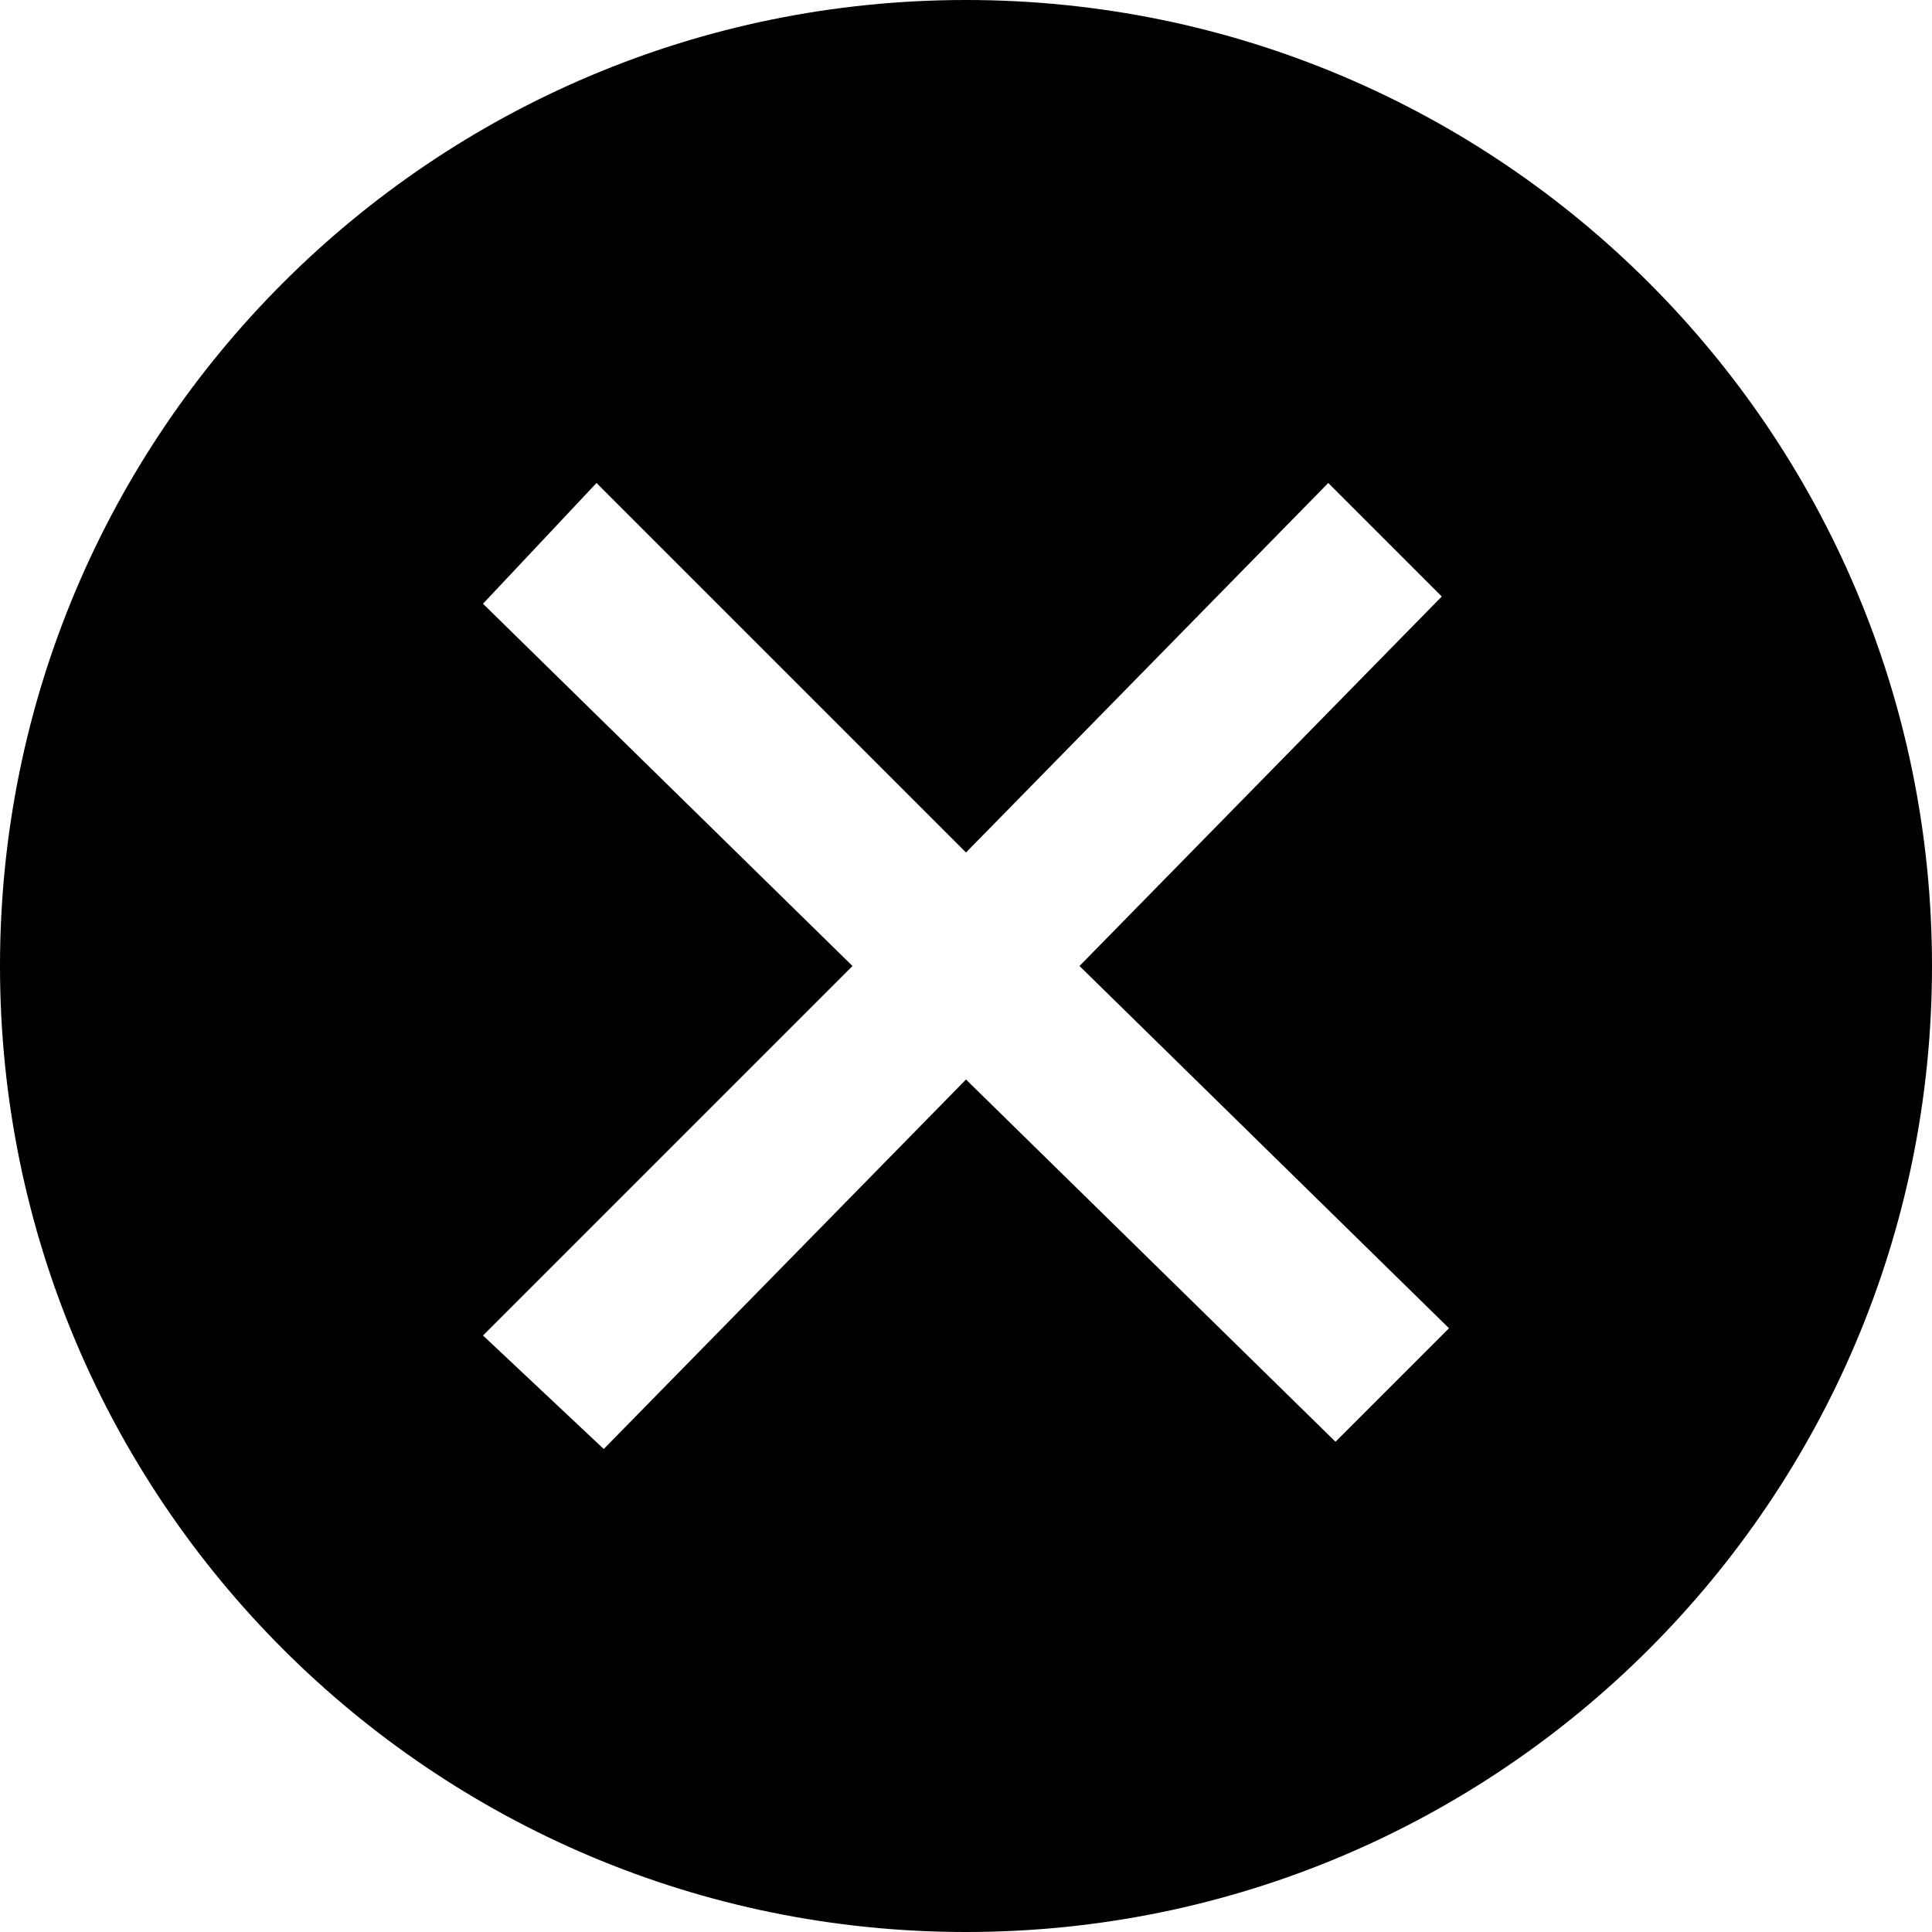
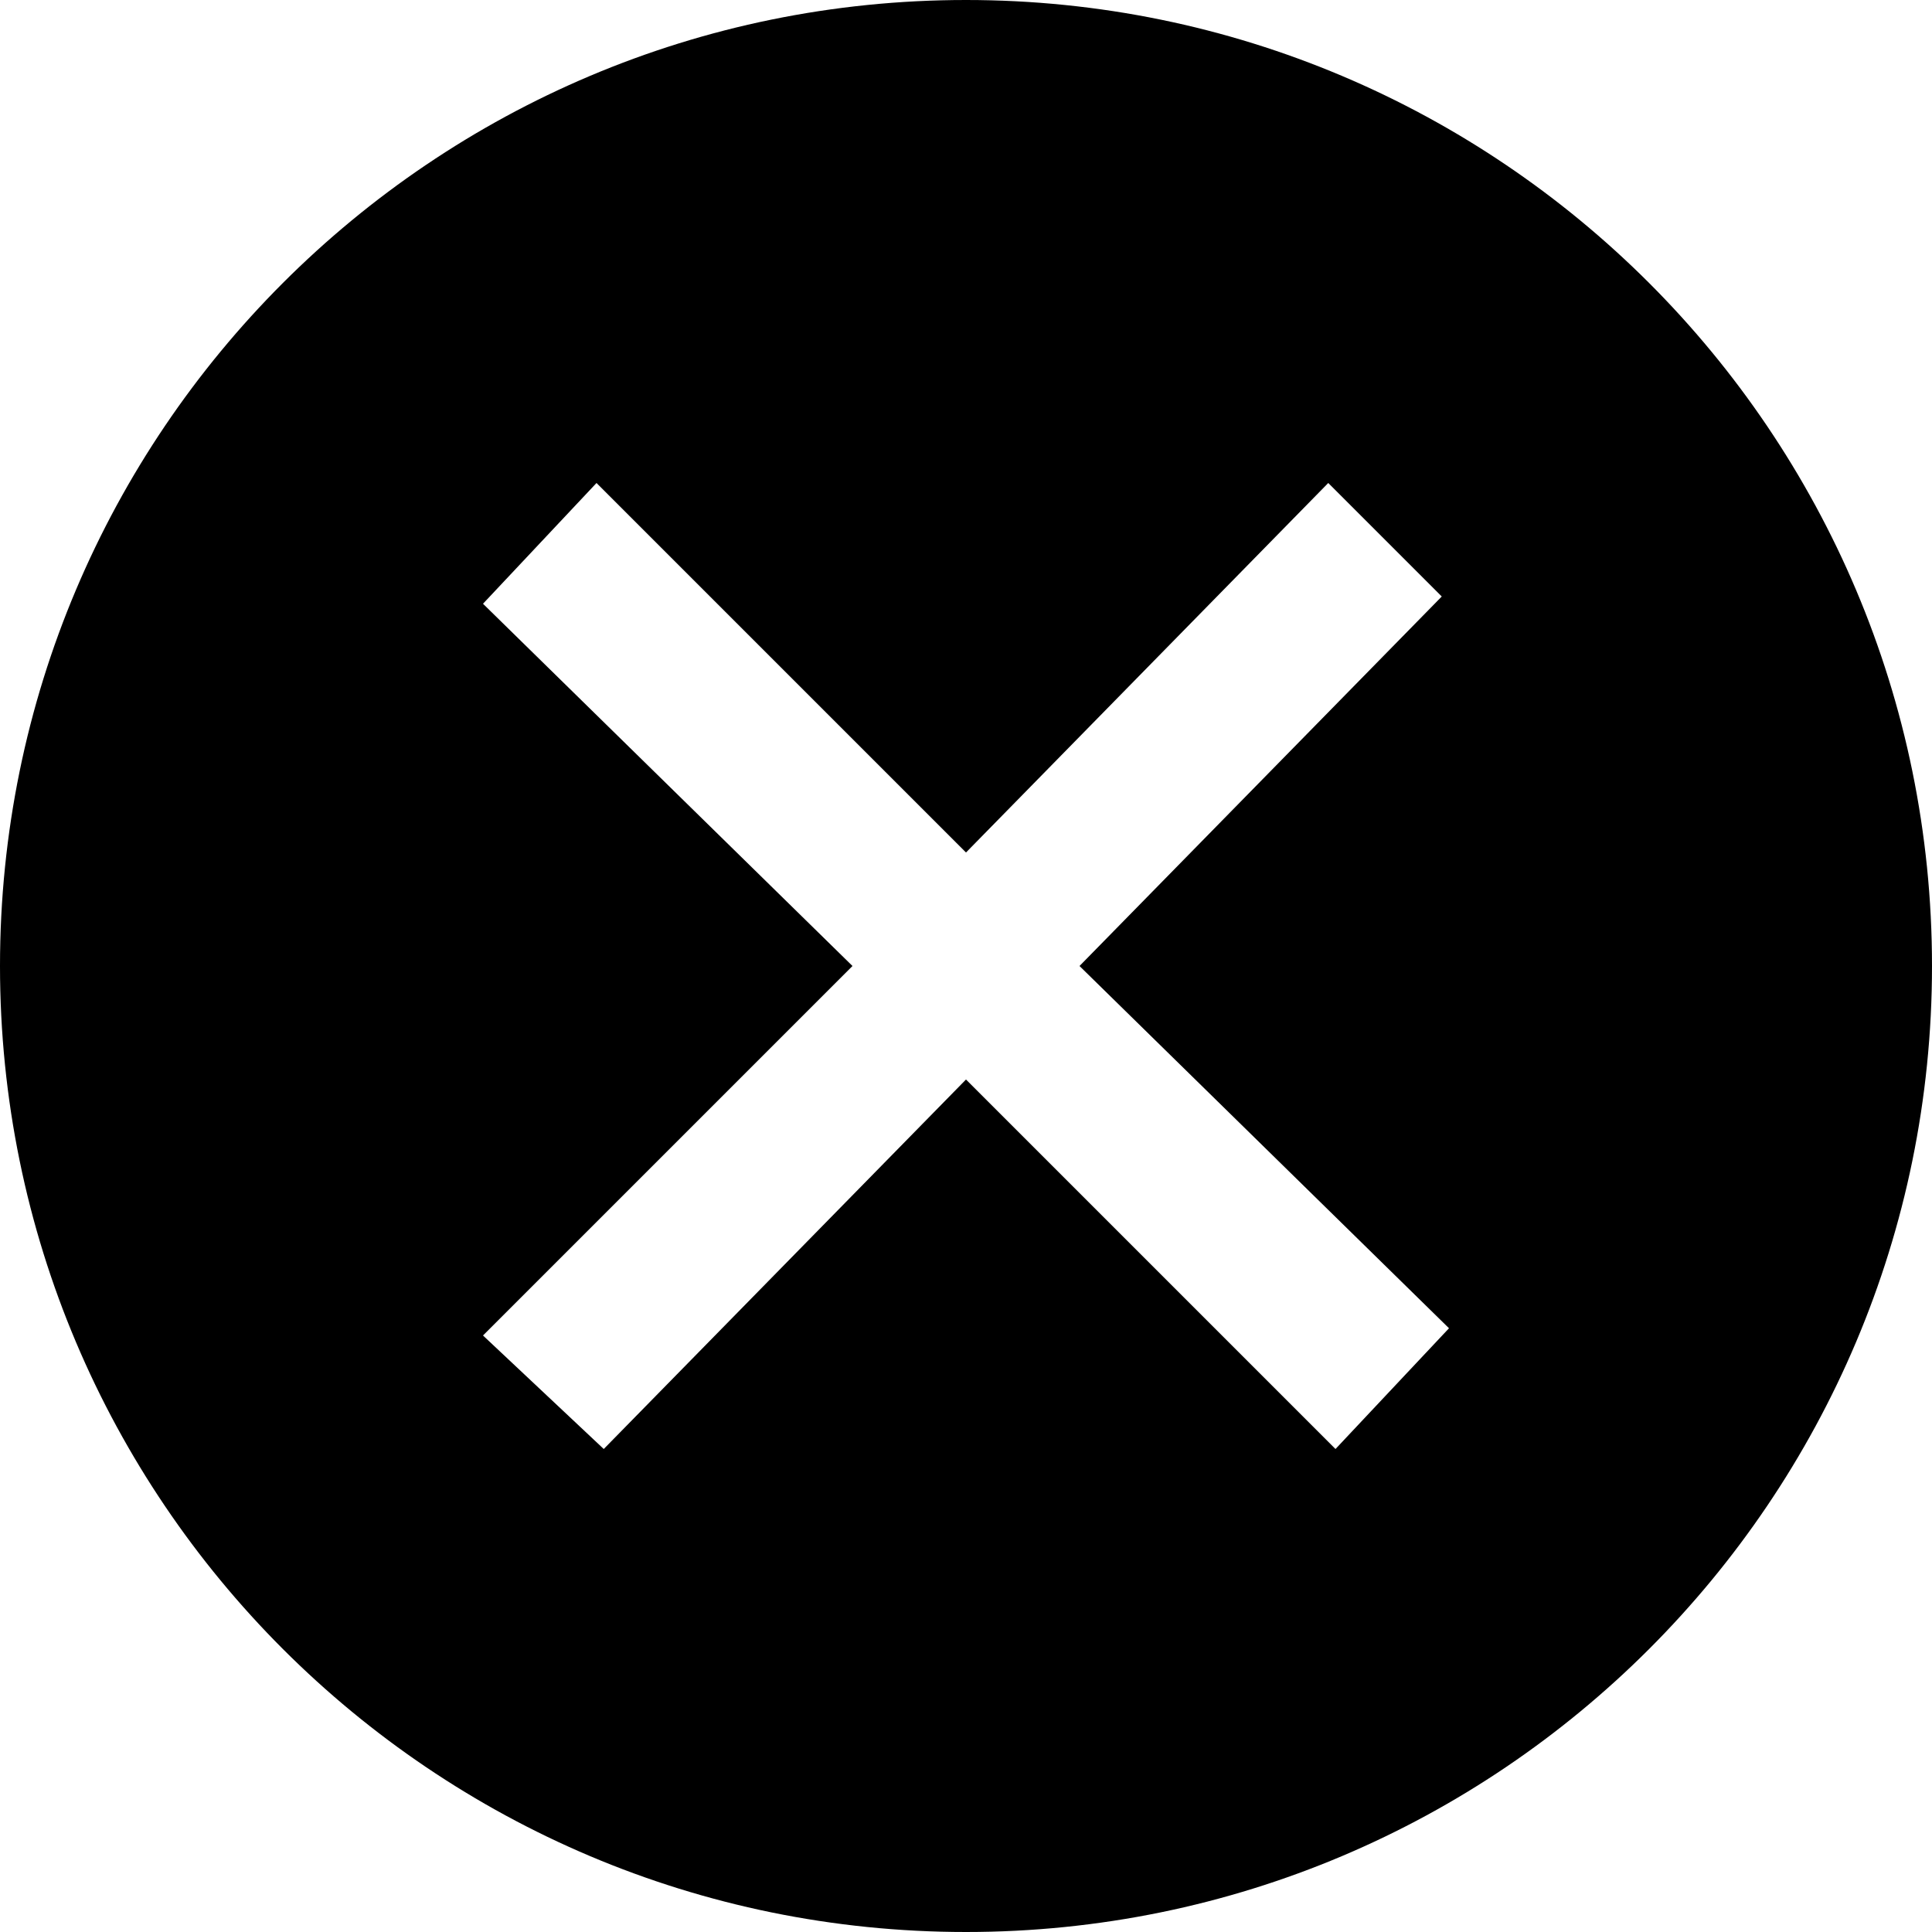
<svg xmlns="http://www.w3.org/2000/svg" width="16" height="16" viewBox="0 0 16 16">
-   <defs>
-     <style>.b47b8275-8a0e-4842-953e-35cea31af4fd{fill-rule:evenodd;}</style>
-   </defs>
-   <path class="b47b8275-8a0e-4842-953e-35cea31af4fd" d="M8,0A8,8,0,1,1,0,8,8,8,0,0,1,8,0Zm.94,8L12,11l-.94.94L8,8.94,5,12,4,11.06,7.06,8,4,5,4.94,4,8,7.06,11,4l.94.94Z" />
+   <path class="fe888163-7f93-4aef-8e29-c21bf087d597" d="M8,0a8,8,0,1,0,8,8A8,8,0,0,0,8,0Zm3.06,12L8,8.94,5,12,4,11.06,7.06,8,4,5,4.94,4,8,7.06,11,4l.94.94L8.94,8,12,11Z" fill-rule="evenodd" />
</svg>
